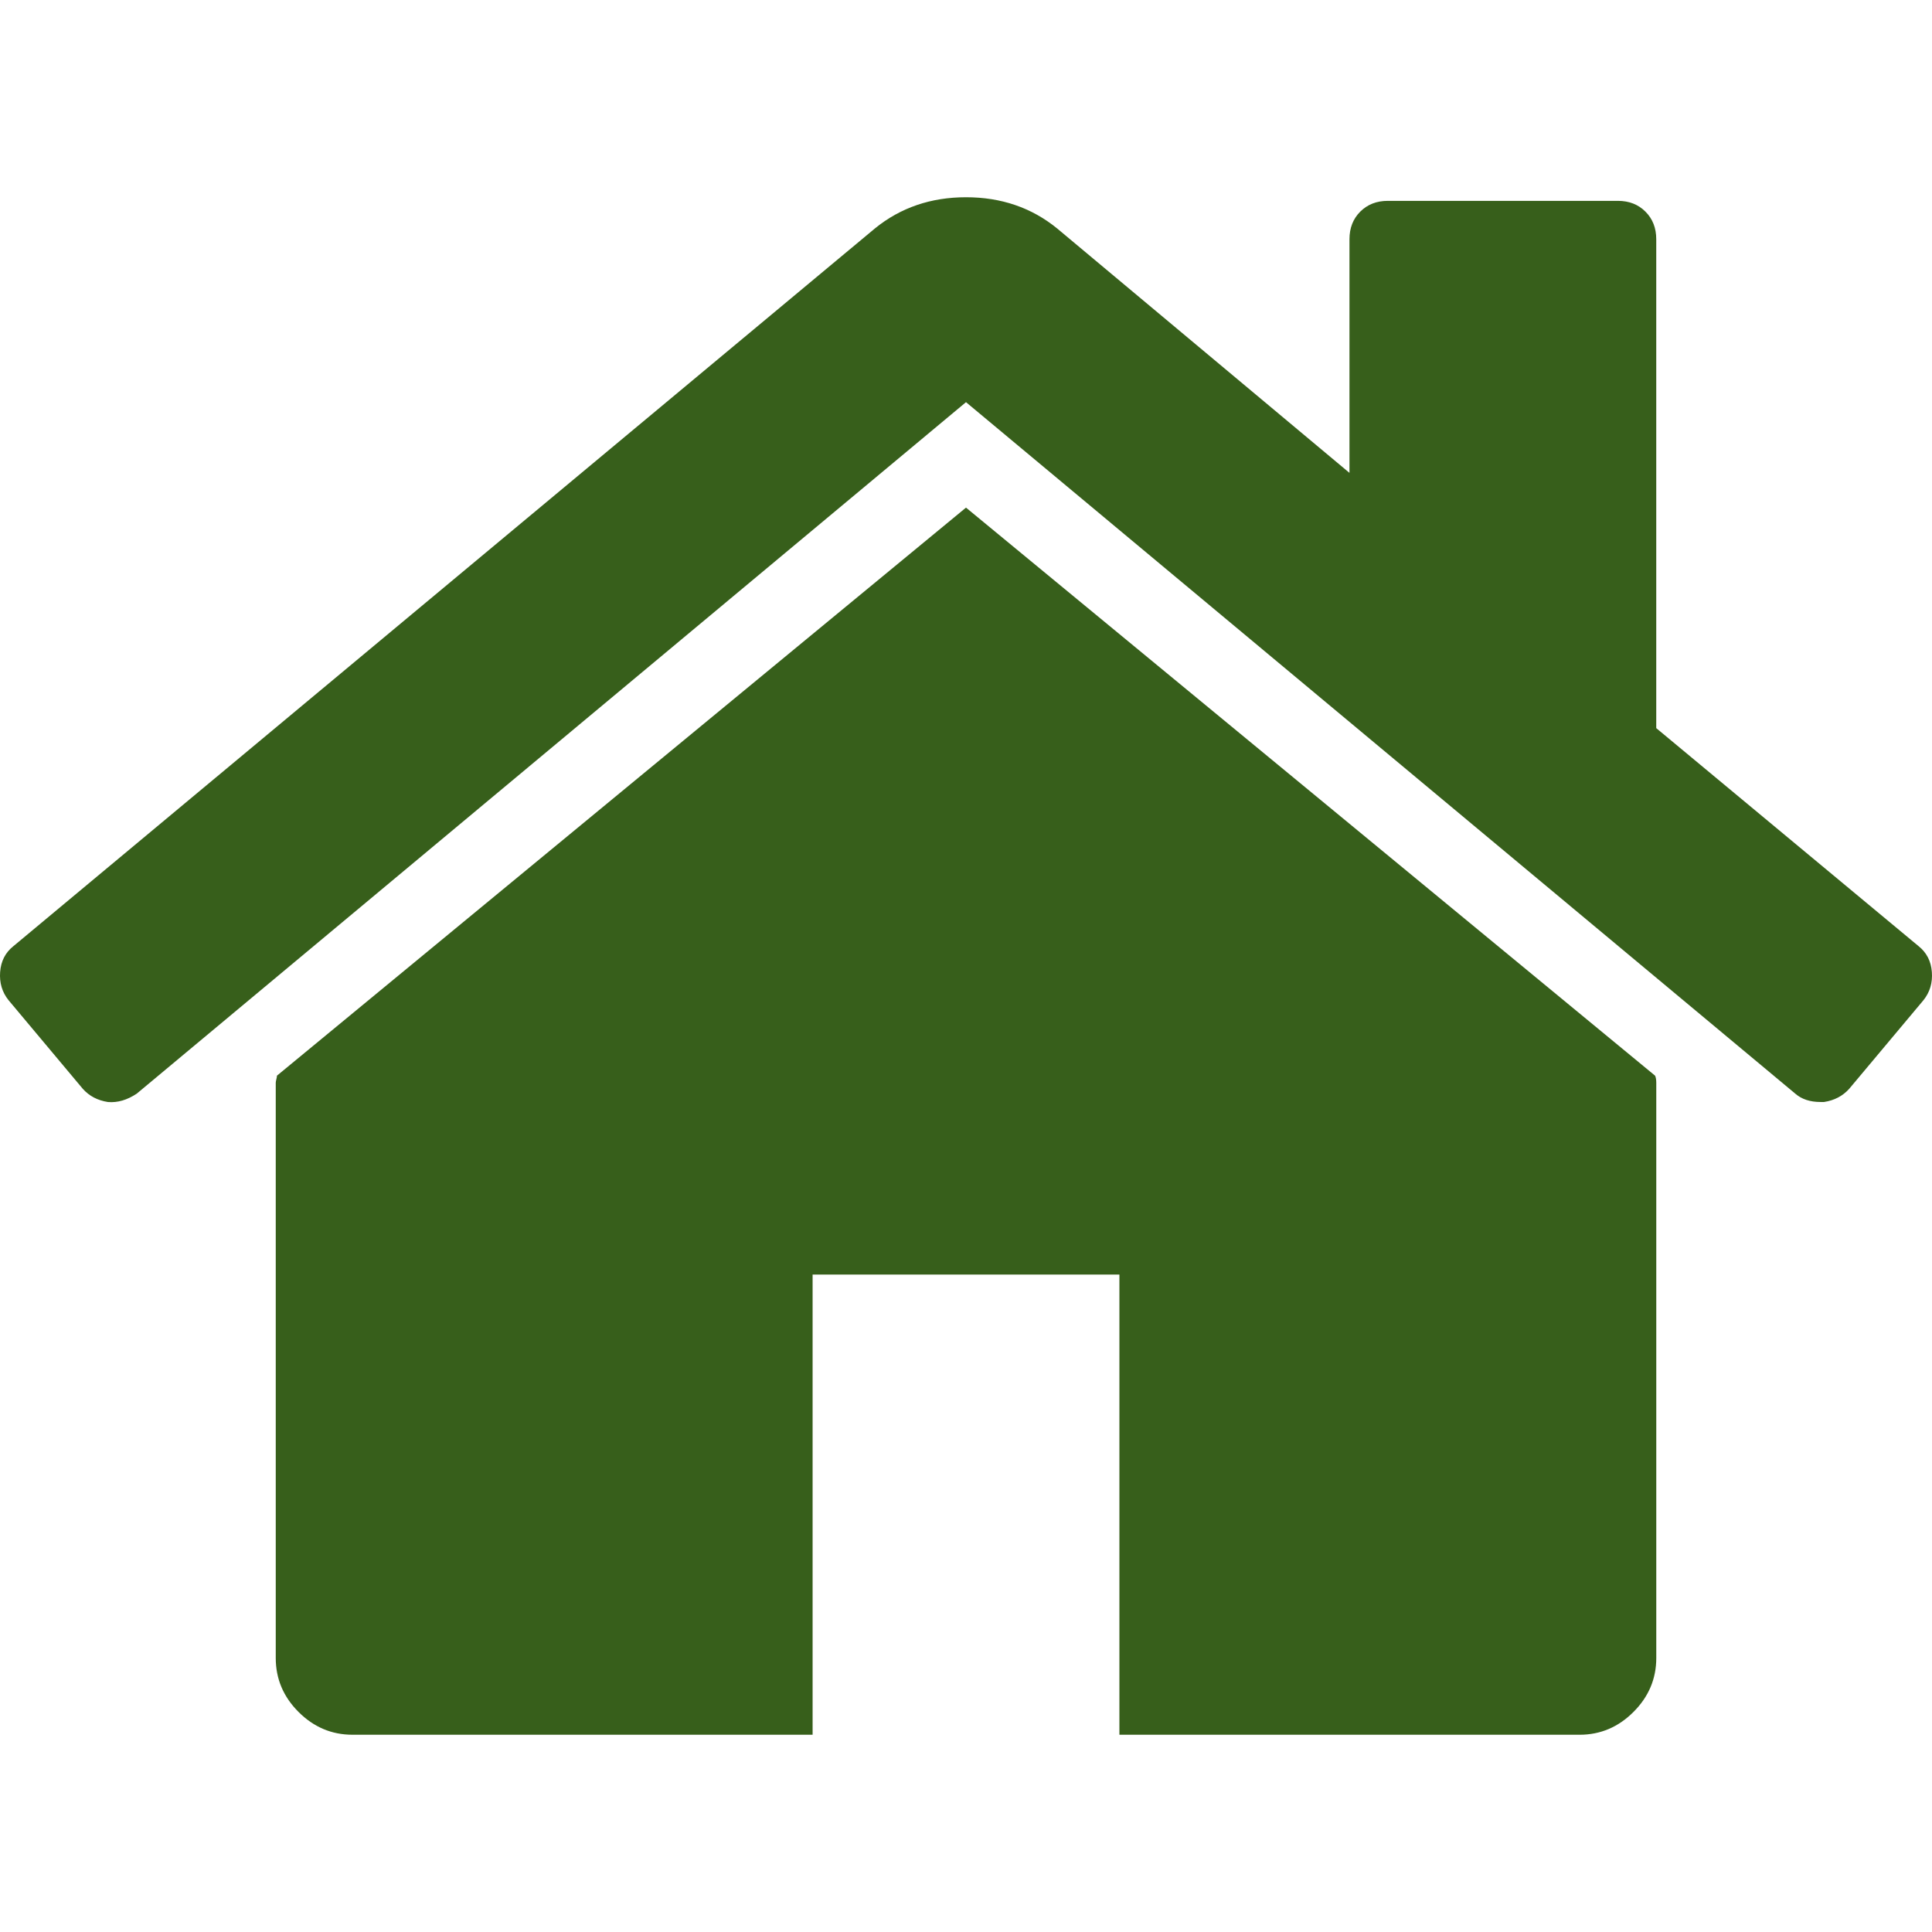
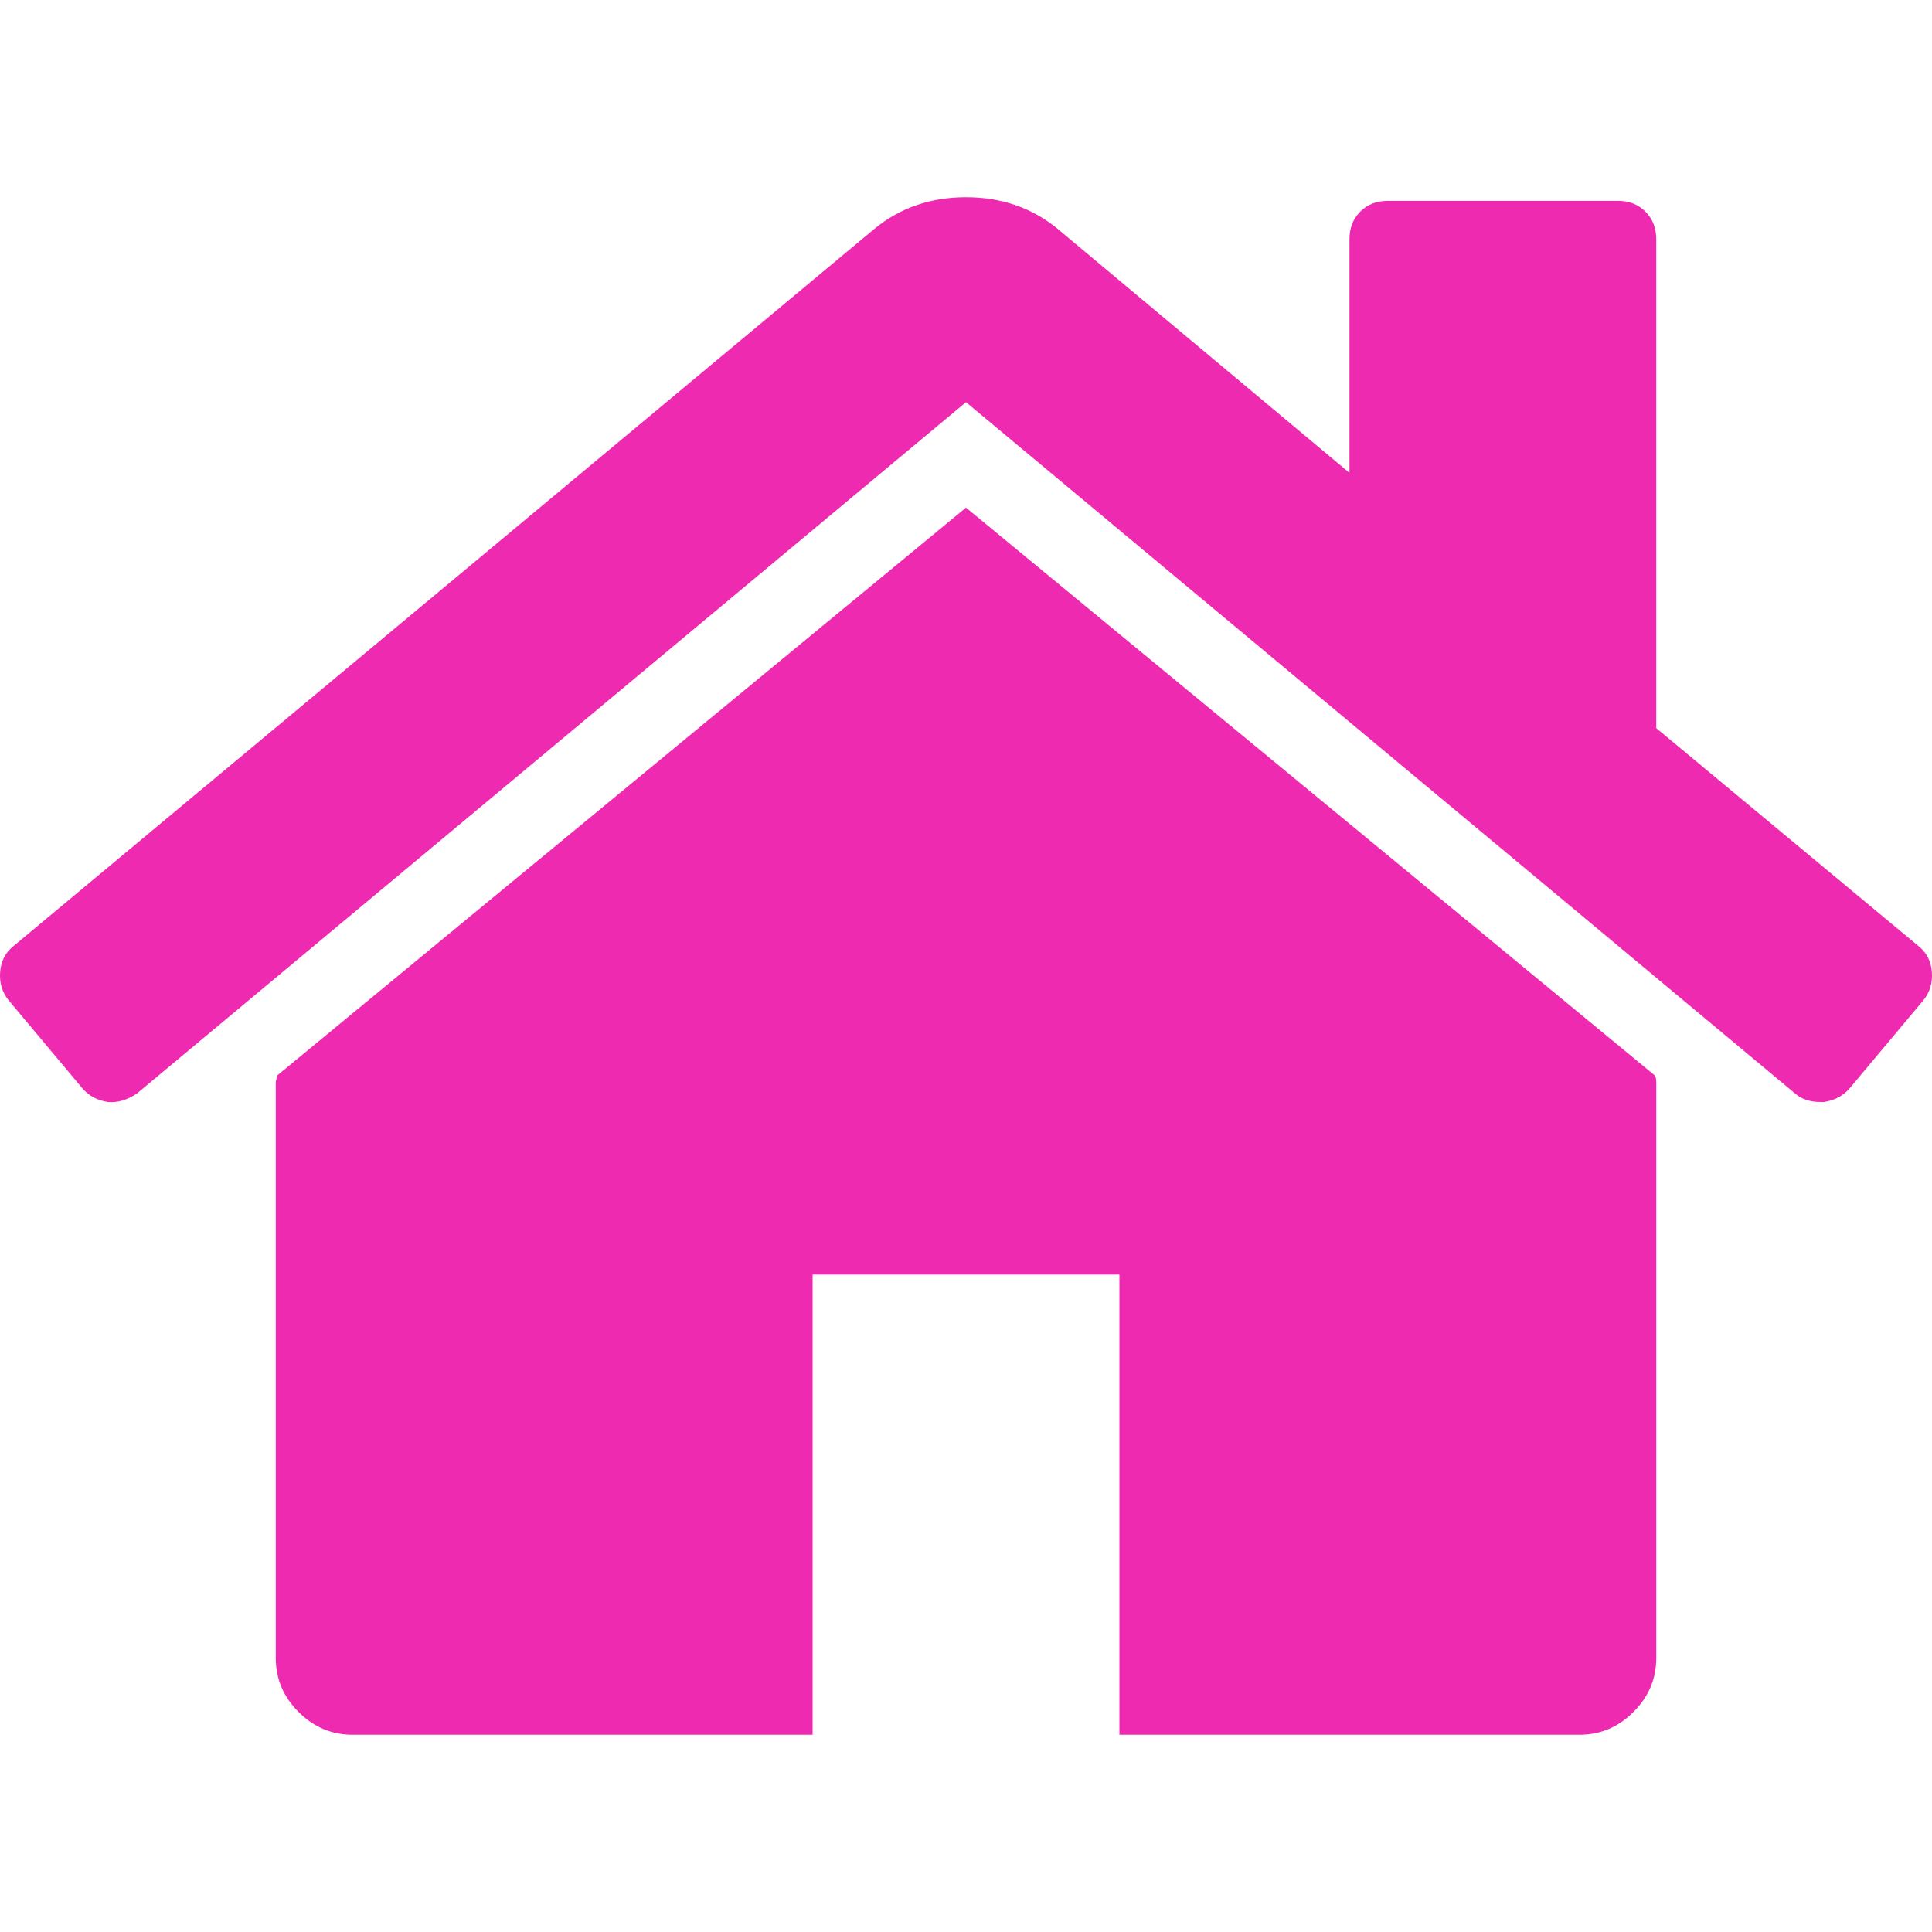
- <svg xmlns="http://www.w3.org/2000/svg" fill="#375F1B" version="1.1" id="Capa_1" x="0px" y="0px" width="460.298px" height="460.297px" viewBox="0 0 460.298 460.297" style="enable-background:new 0 0 460.298 460.297;" xml:space="preserve">
+ <svg xmlns="http://www.w3.org/2000/svg" fill="#EE2AB0ff" version="1.1" id="Capa_1" x="0px" y="0px" width="460.298px" height="460.297px" viewBox="0 0 460.298 460.297" style="enable-background:new 0 0 460.298 460.297;" xml:space="preserve">
  <g>
    <g>
      <path d="M230.149,120.939L65.986,256.274c0,0.191-0.048,0.472-0.144,0.855c-0.094,0.38-0.144,0.656-0.144,0.852v137.041    c0,4.948,1.809,9.236,5.426,12.847c3.616,3.613,7.898,5.431,12.847,5.431h109.63V303.664h73.097v109.64h109.629    c4.948,0,9.236-1.814,12.847-5.435c3.617-3.607,5.432-7.898,5.432-12.847V257.981c0-0.76-0.104-1.334-0.288-1.707L230.149,120.939    z" />
      <path d="M457.122,225.438L394.6,173.476V56.989c0-2.663-0.856-4.853-2.574-6.567c-1.704-1.712-3.894-2.568-6.563-2.568h-54.816    c-2.666,0-4.855,0.856-6.57,2.568c-1.711,1.714-2.566,3.905-2.566,6.567v55.673l-69.662-58.245    c-6.084-4.949-13.318-7.423-21.694-7.423c-8.375,0-15.608,2.474-21.698,7.423L3.172,225.438c-1.903,1.52-2.946,3.566-3.14,6.136    c-0.193,2.568,0.472,4.811,1.997,6.713l17.701,21.128c1.525,1.712,3.521,2.759,5.996,3.142c2.285,0.192,4.57-0.476,6.855-1.998    L230.149,95.817l197.57,164.741c1.526,1.328,3.521,1.991,5.996,1.991h0.858c2.471-0.376,4.463-1.43,5.996-3.138l17.703-21.125    c1.522-1.906,2.189-4.145,1.991-6.716C460.068,229.007,459.021,226.961,457.122,225.438z" />
    </g>
  </g>
  <g>
</g>
  <g>
</g>
  <g>
</g>
  <g>
</g>
  <g>
</g>
  <g>
</g>
  <g>
</g>
  <g>
</g>
  <g>
</g>
  <g>
</g>
  <g>
</g>
  <g>
</g>
  <g>
</g>
  <g>
</g>
  <g>
</g>
</svg>
